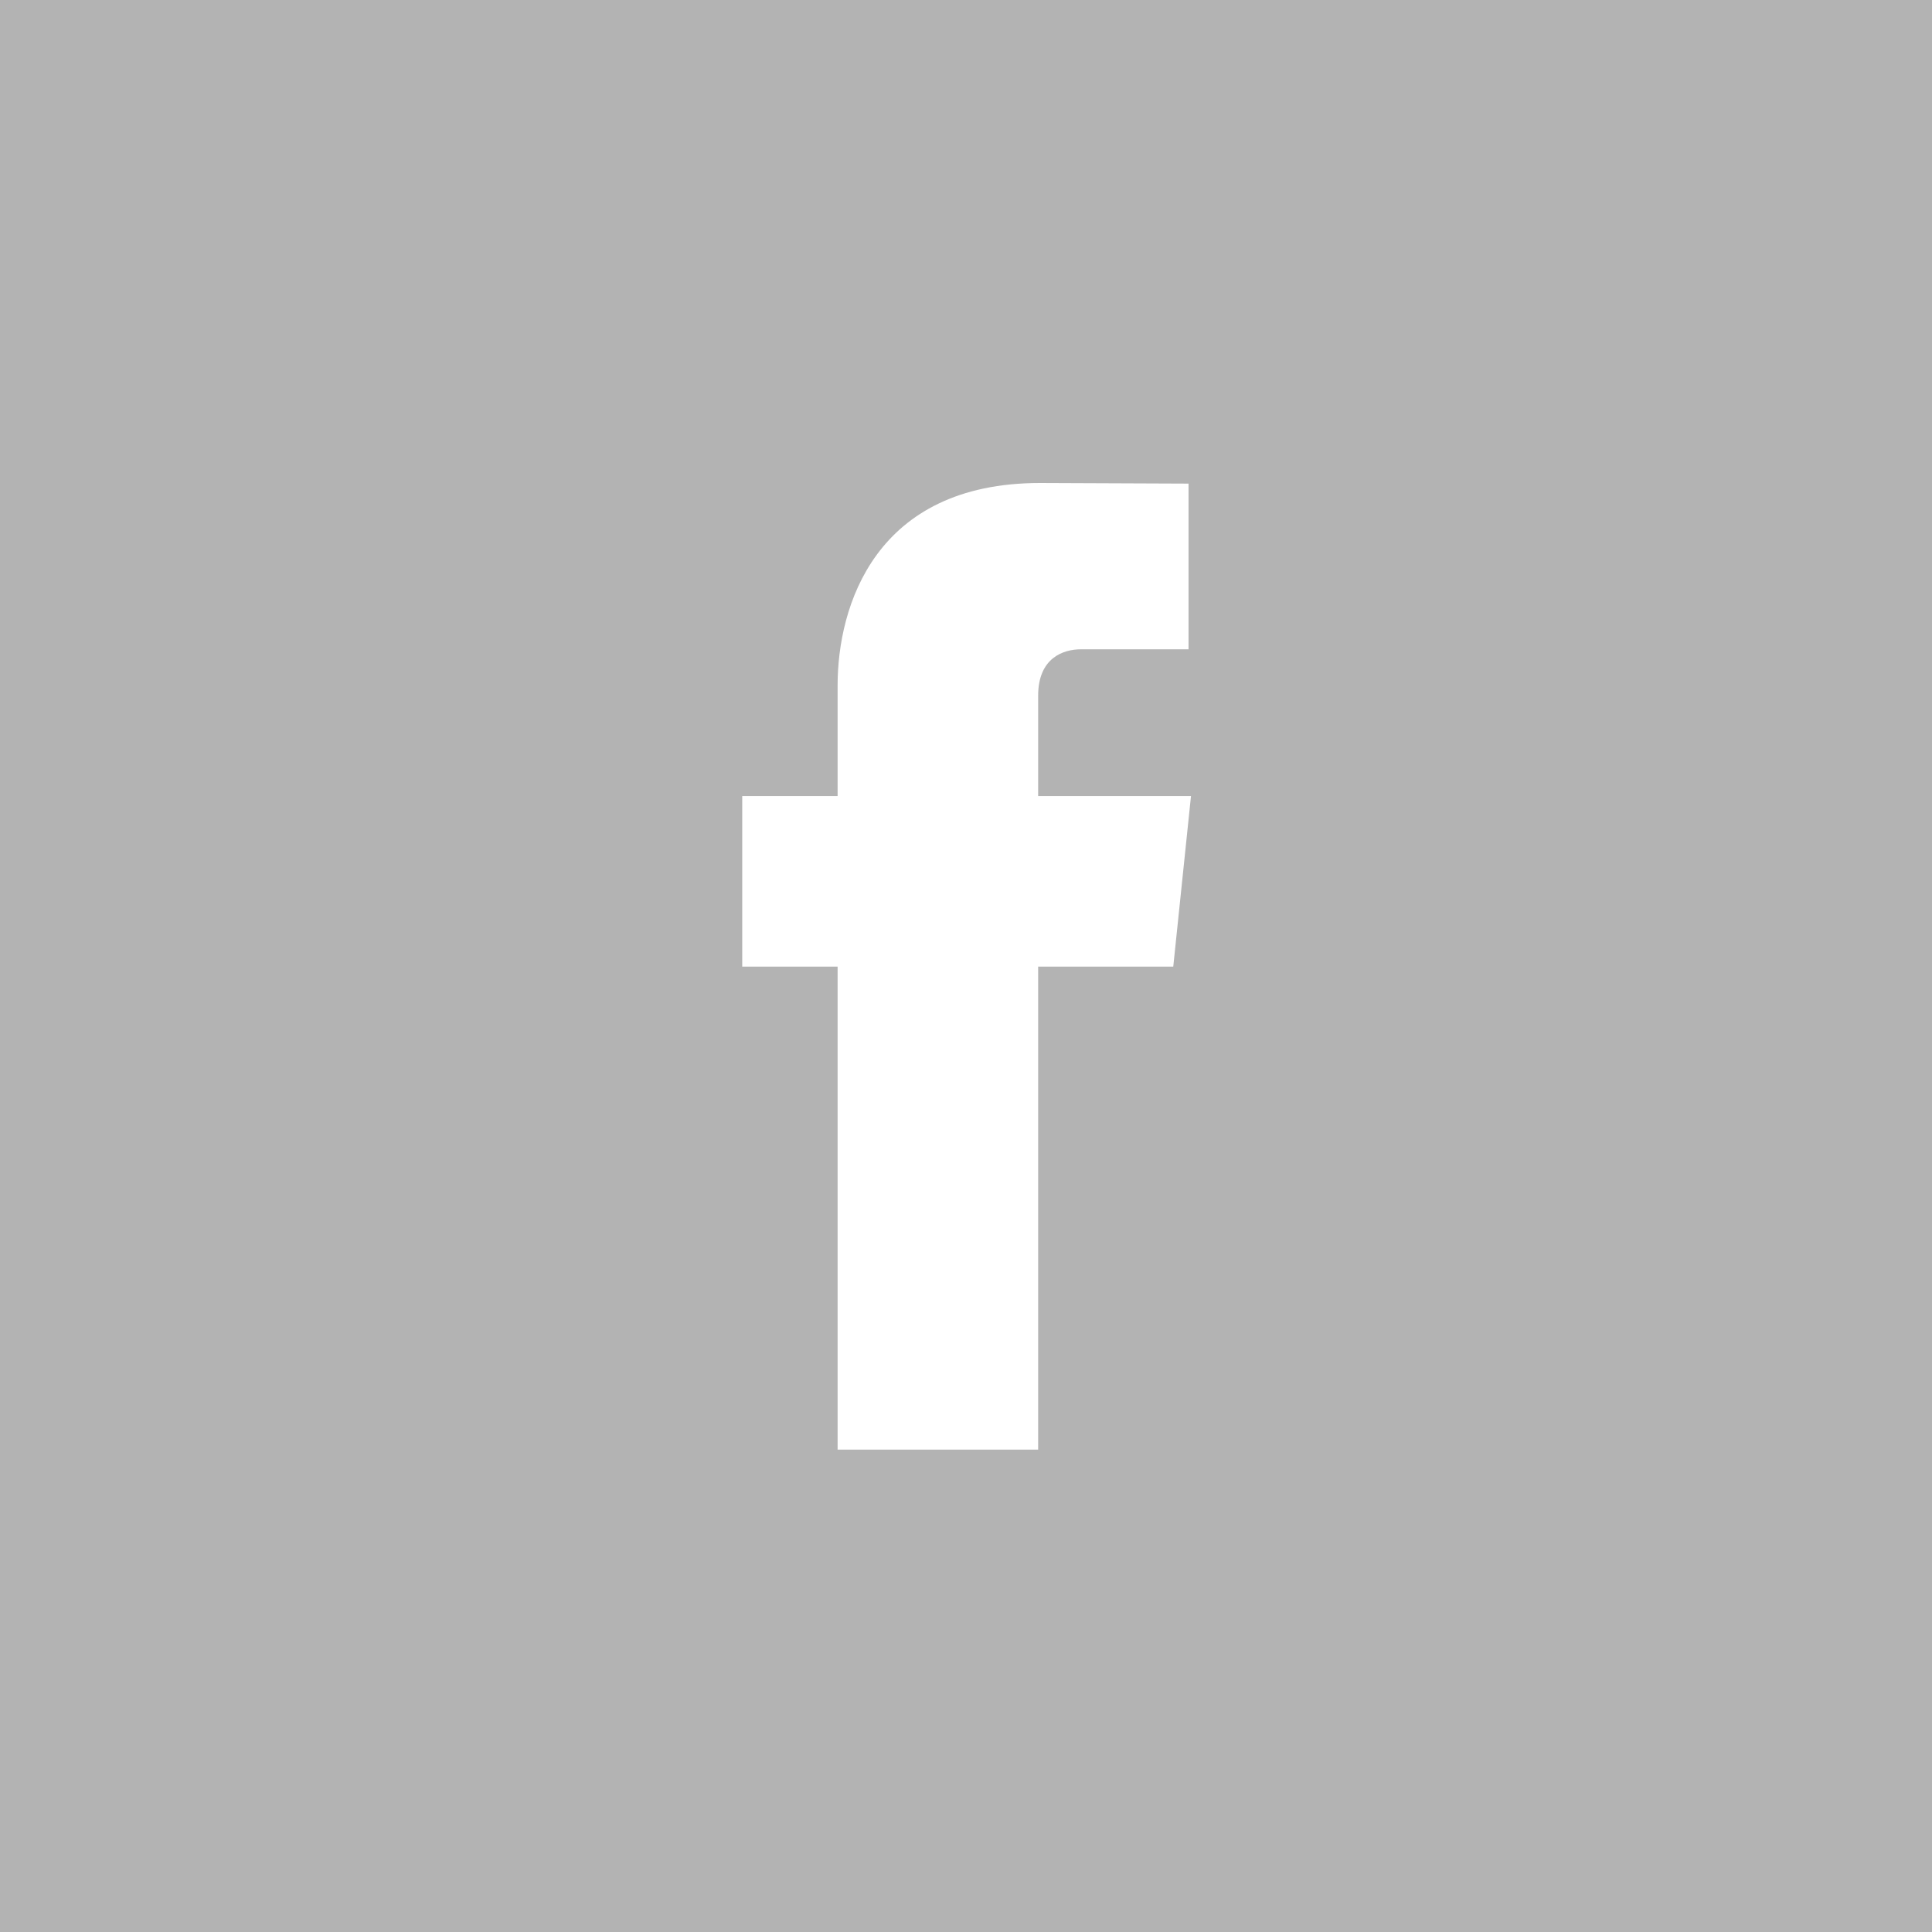
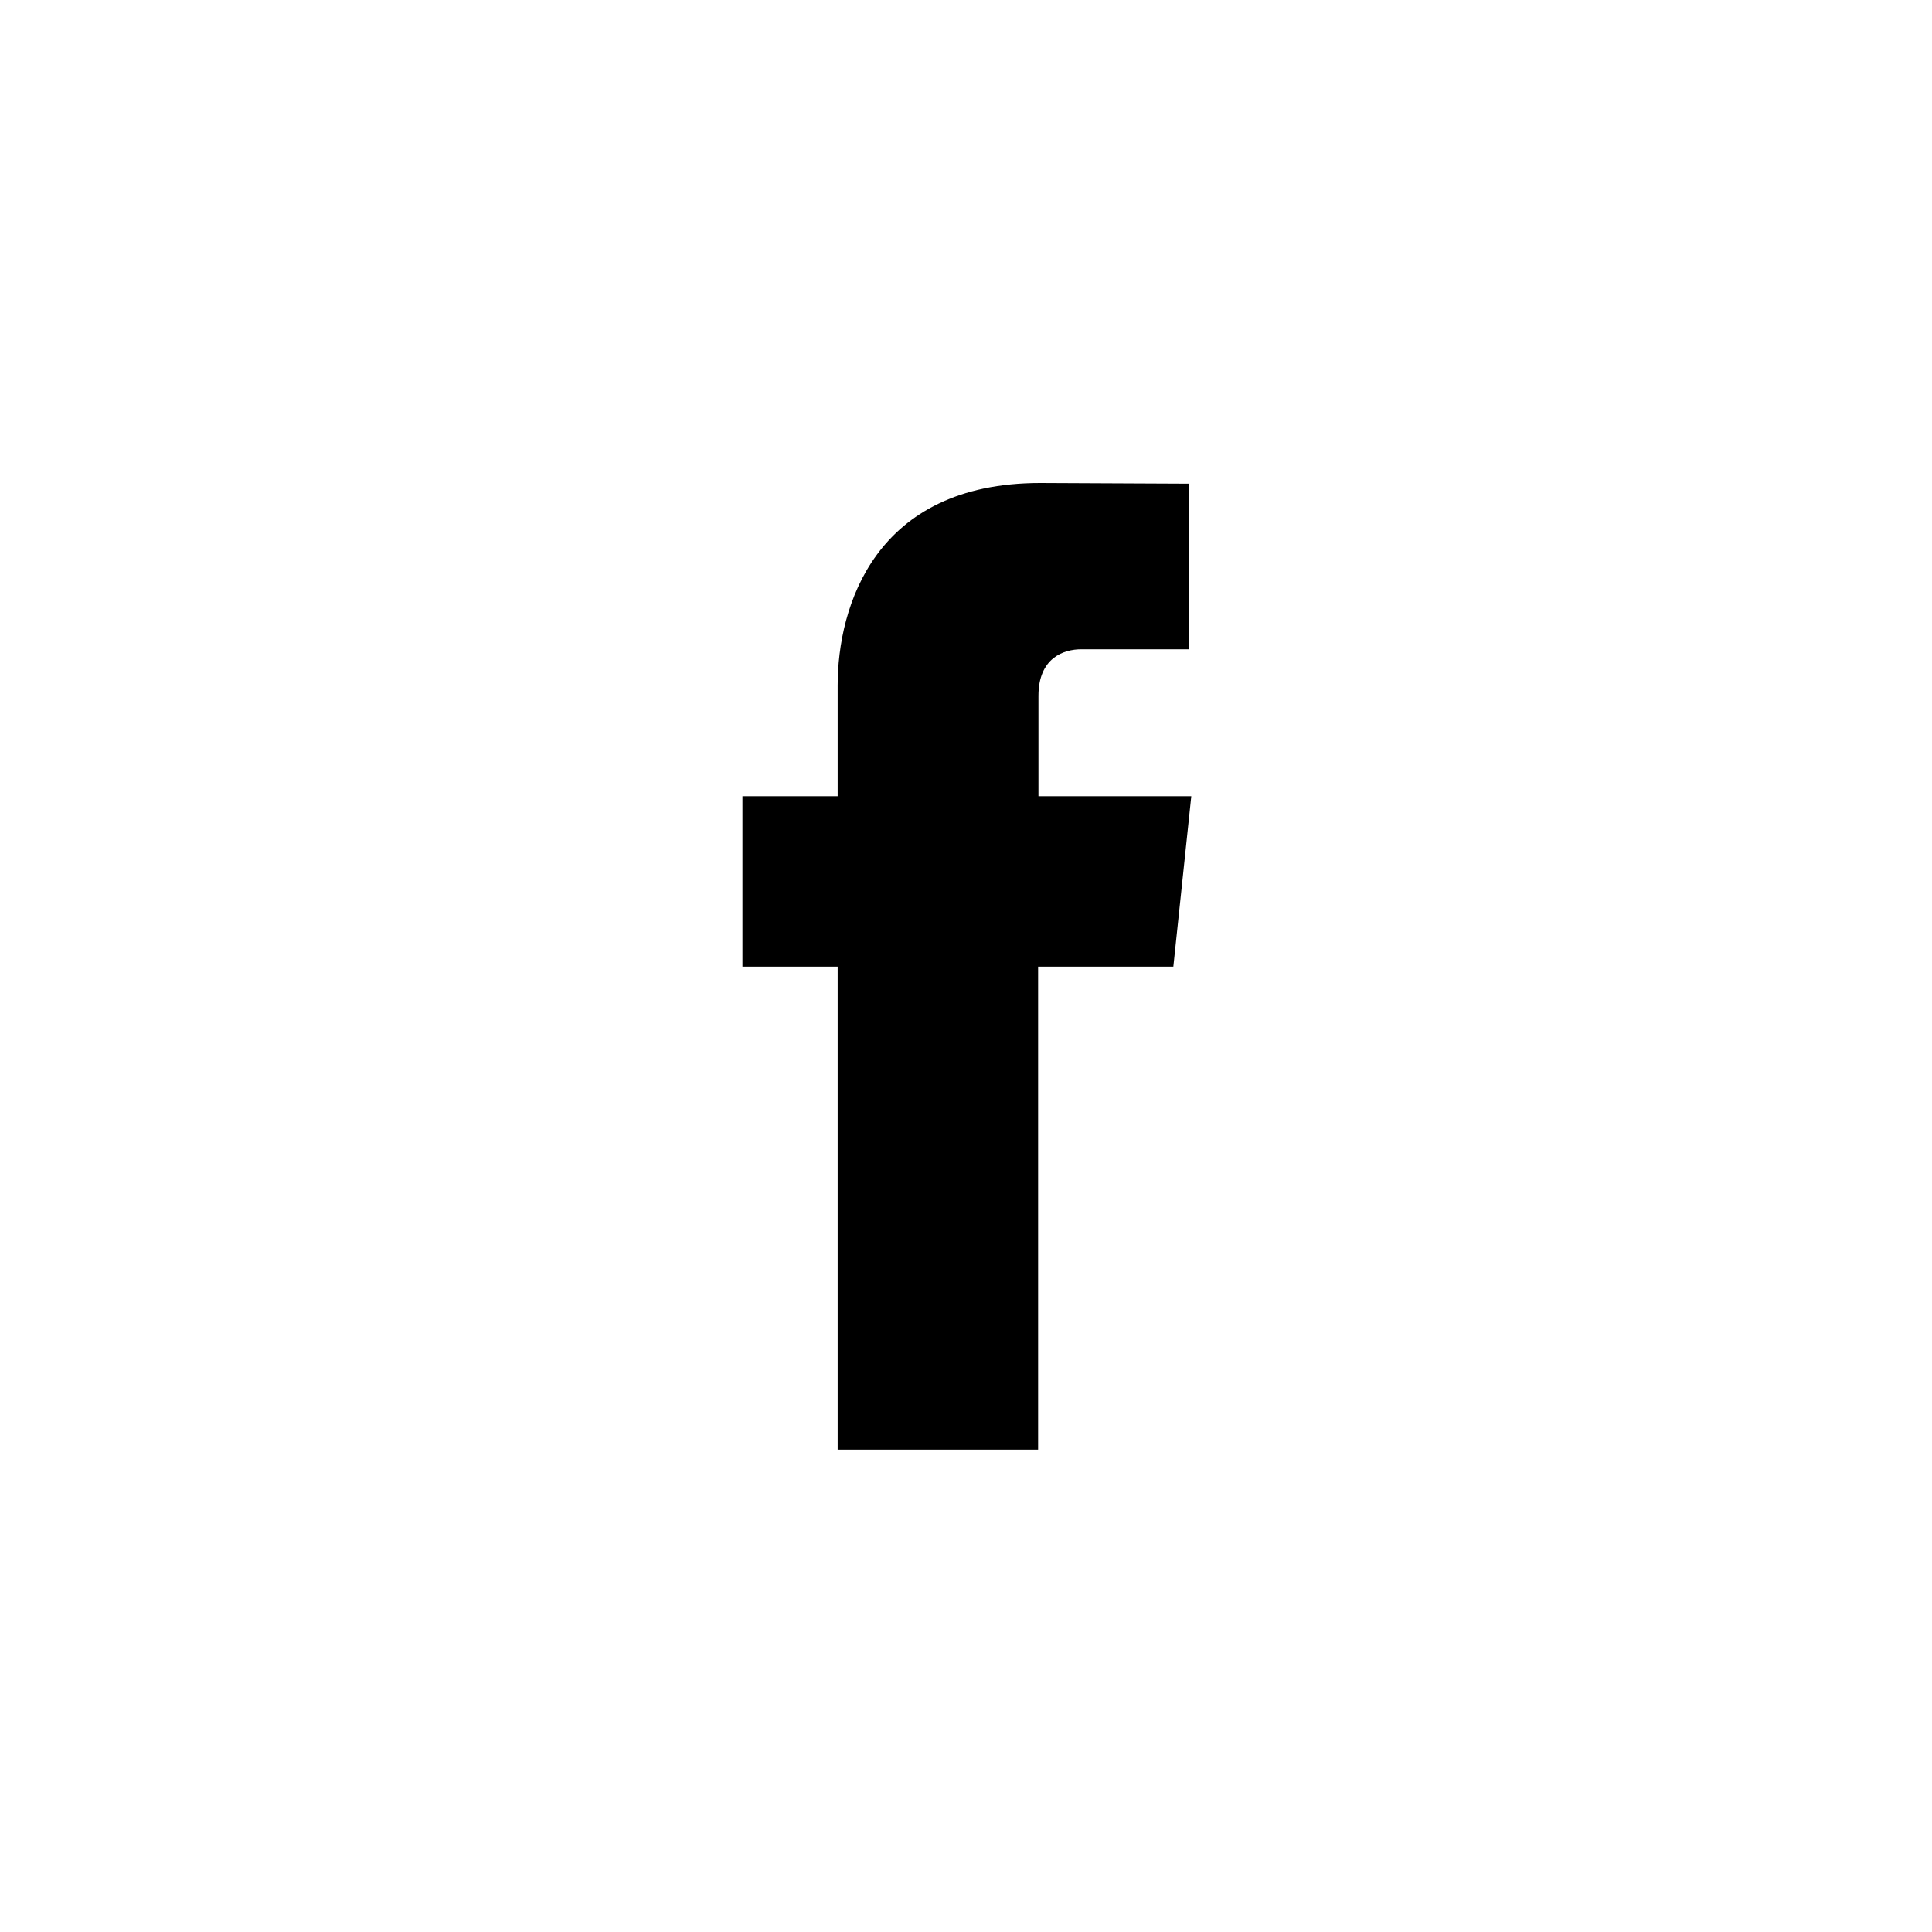
- <svg xmlns="http://www.w3.org/2000/svg" version="1.1" x="0px" y="0px" id="social_fb" viewBox="0 0 316 316" enable-background="new 0 0 316 316" xml:space="preserve">
-   <path fill="#B3B3B3" d="M0,0v316h316V0H0z M191.9,158.1h-22.1c0,35.4,0,79,0,79h-32.8c0,0,0-43.1,0-79h-15.6v-27.9h15.6v-18.1c0-12.9,6.1-33.1,33.1-33.1l24.3,0.1v27.1c0,0-14.8,0-17.6,0c-2.9,0-7,1.4-7,7.6v16.4h25L191.9,158.1z" />
+ <svg xmlns="http://www.w3.org/2000/svg" version="1.1" id="social_fb" x="0px" y="0px" viewBox="0 0 560 560" enable-background="new 0 0 560 560" xml:space="preserve">
+   <path d="M340.1,280.2h-39.2c0,62.7,0,140,0,140h-58.1c0,0,0-76.4,0-140h-27.6v-49.4h27.6v-32.1c0-22.9,10.8-58.7,58.7-58.7l43.1,0.2  v48c0,0-26.2,0-31.2,0c-5.1,0-12.4,2.5-12.4,13.5v29.1h44.3L340.1,280.2z" />
</svg>
